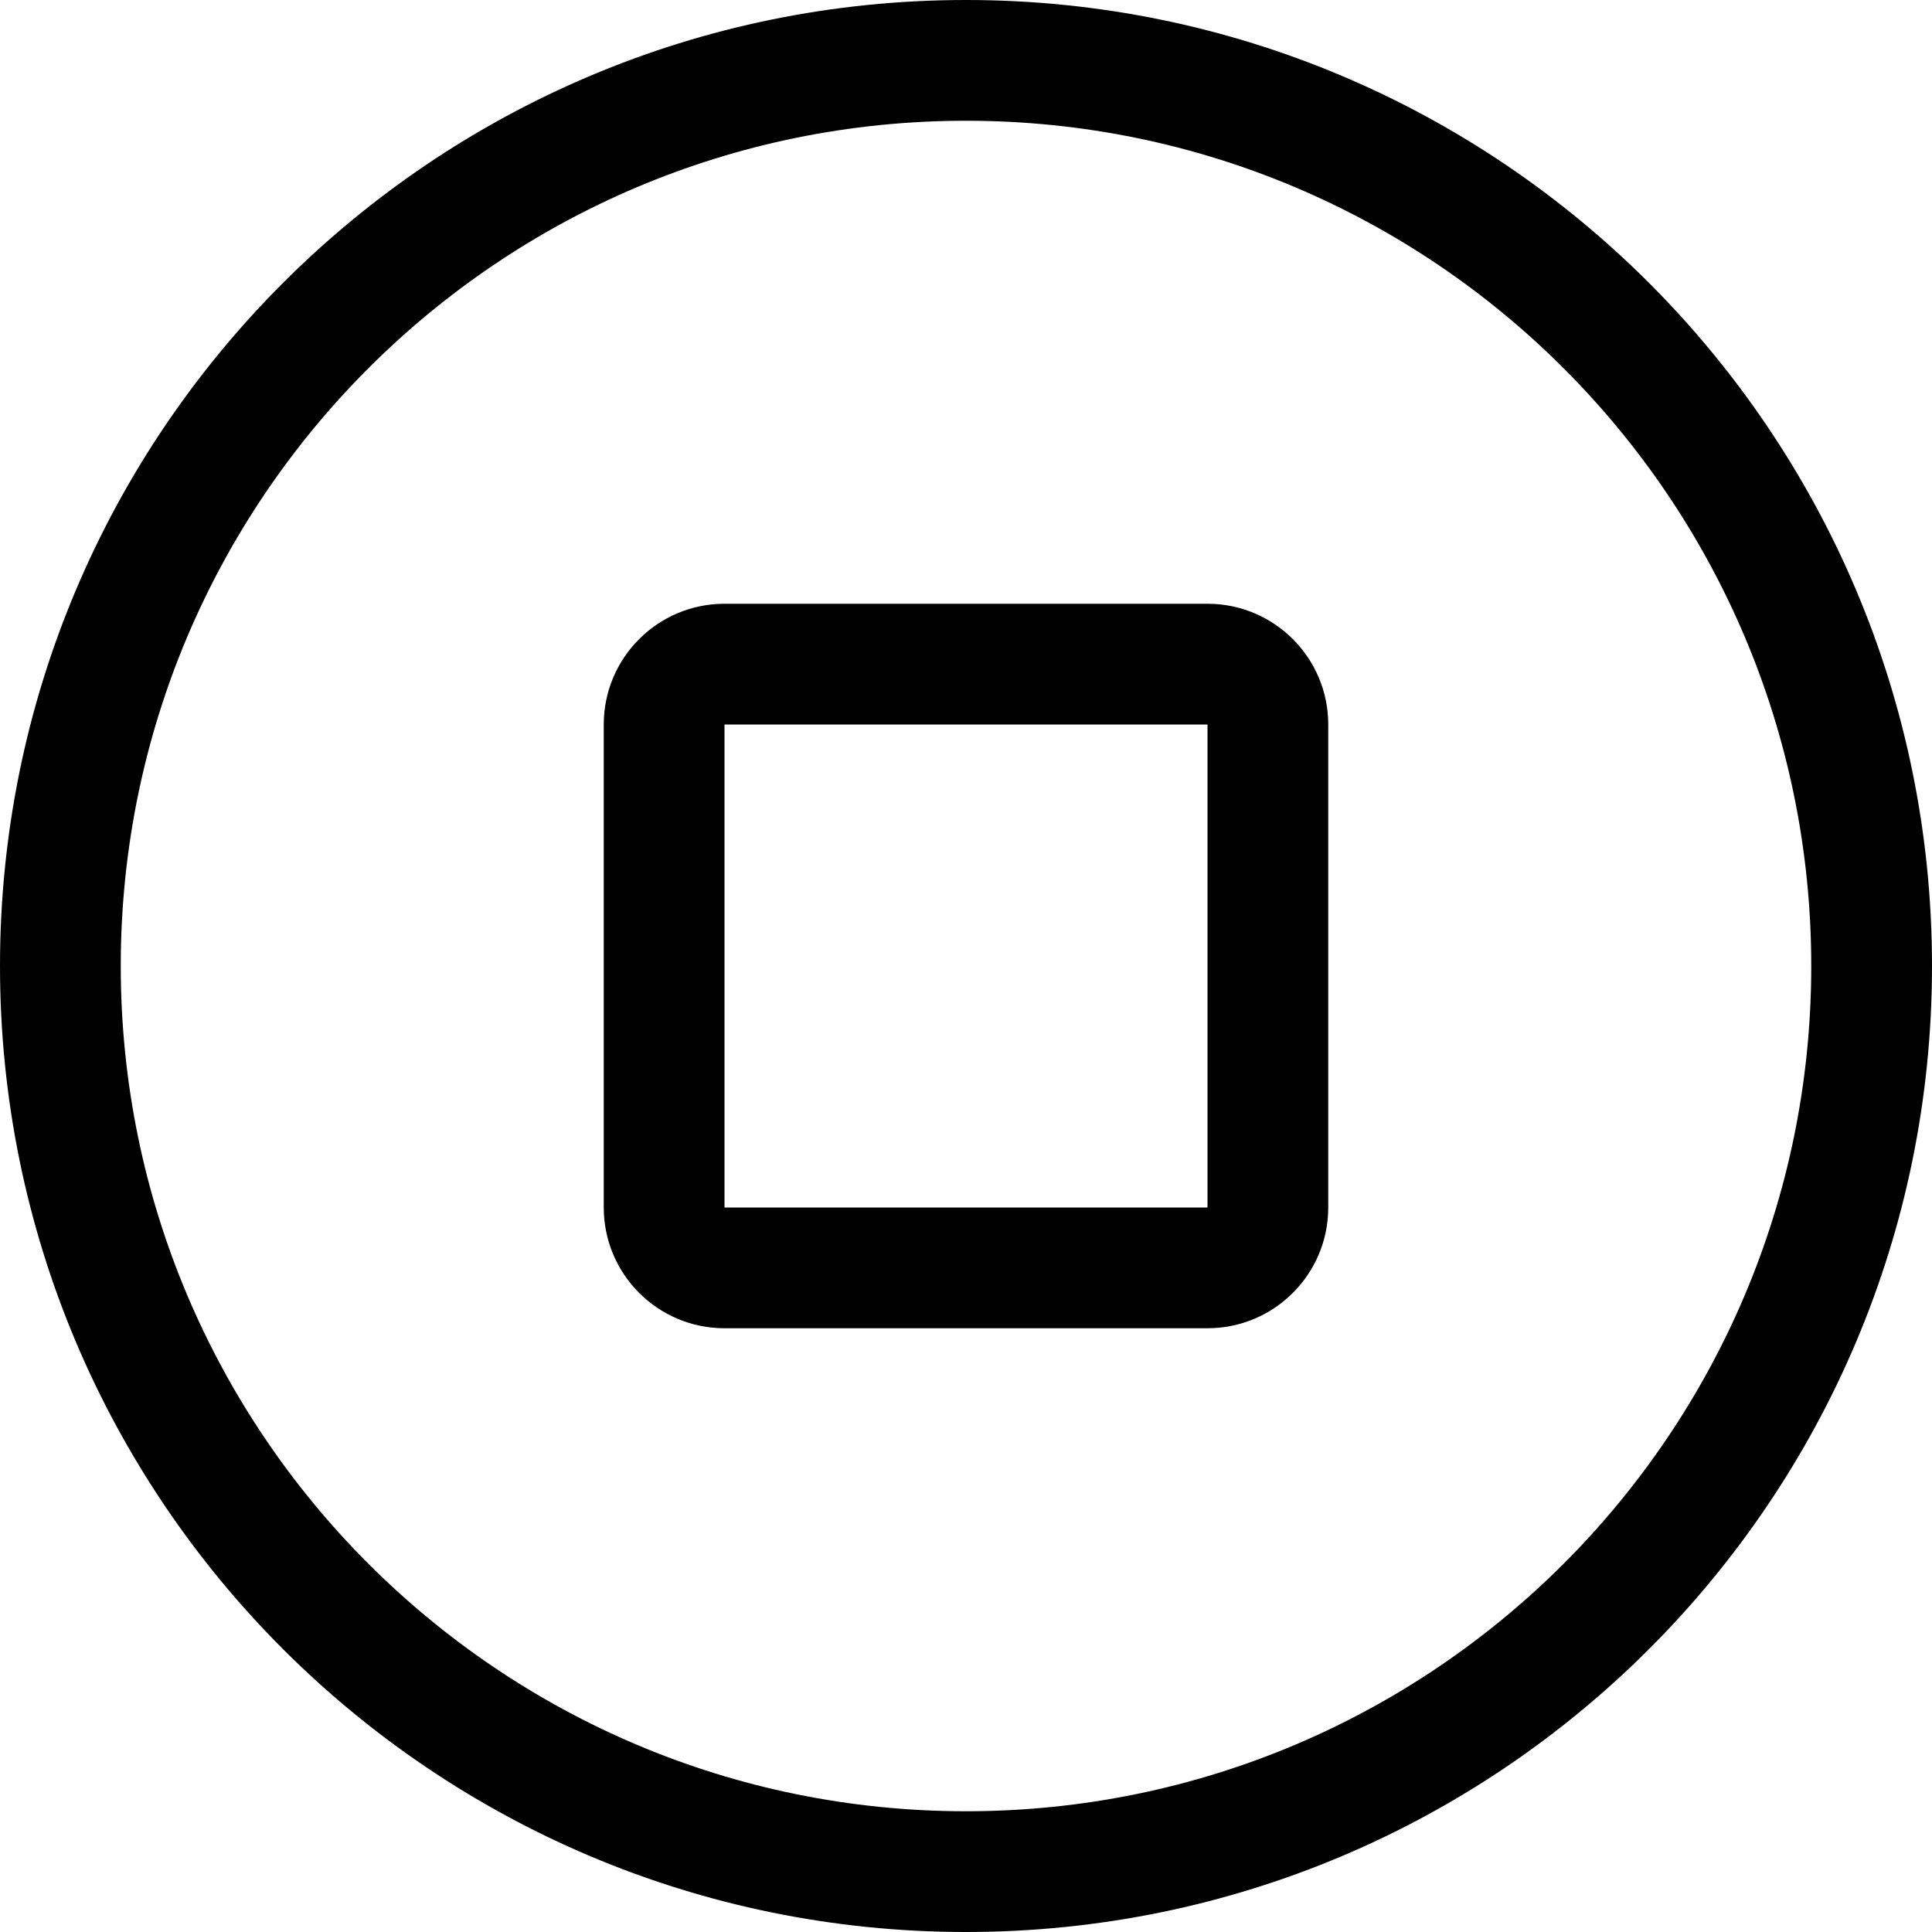
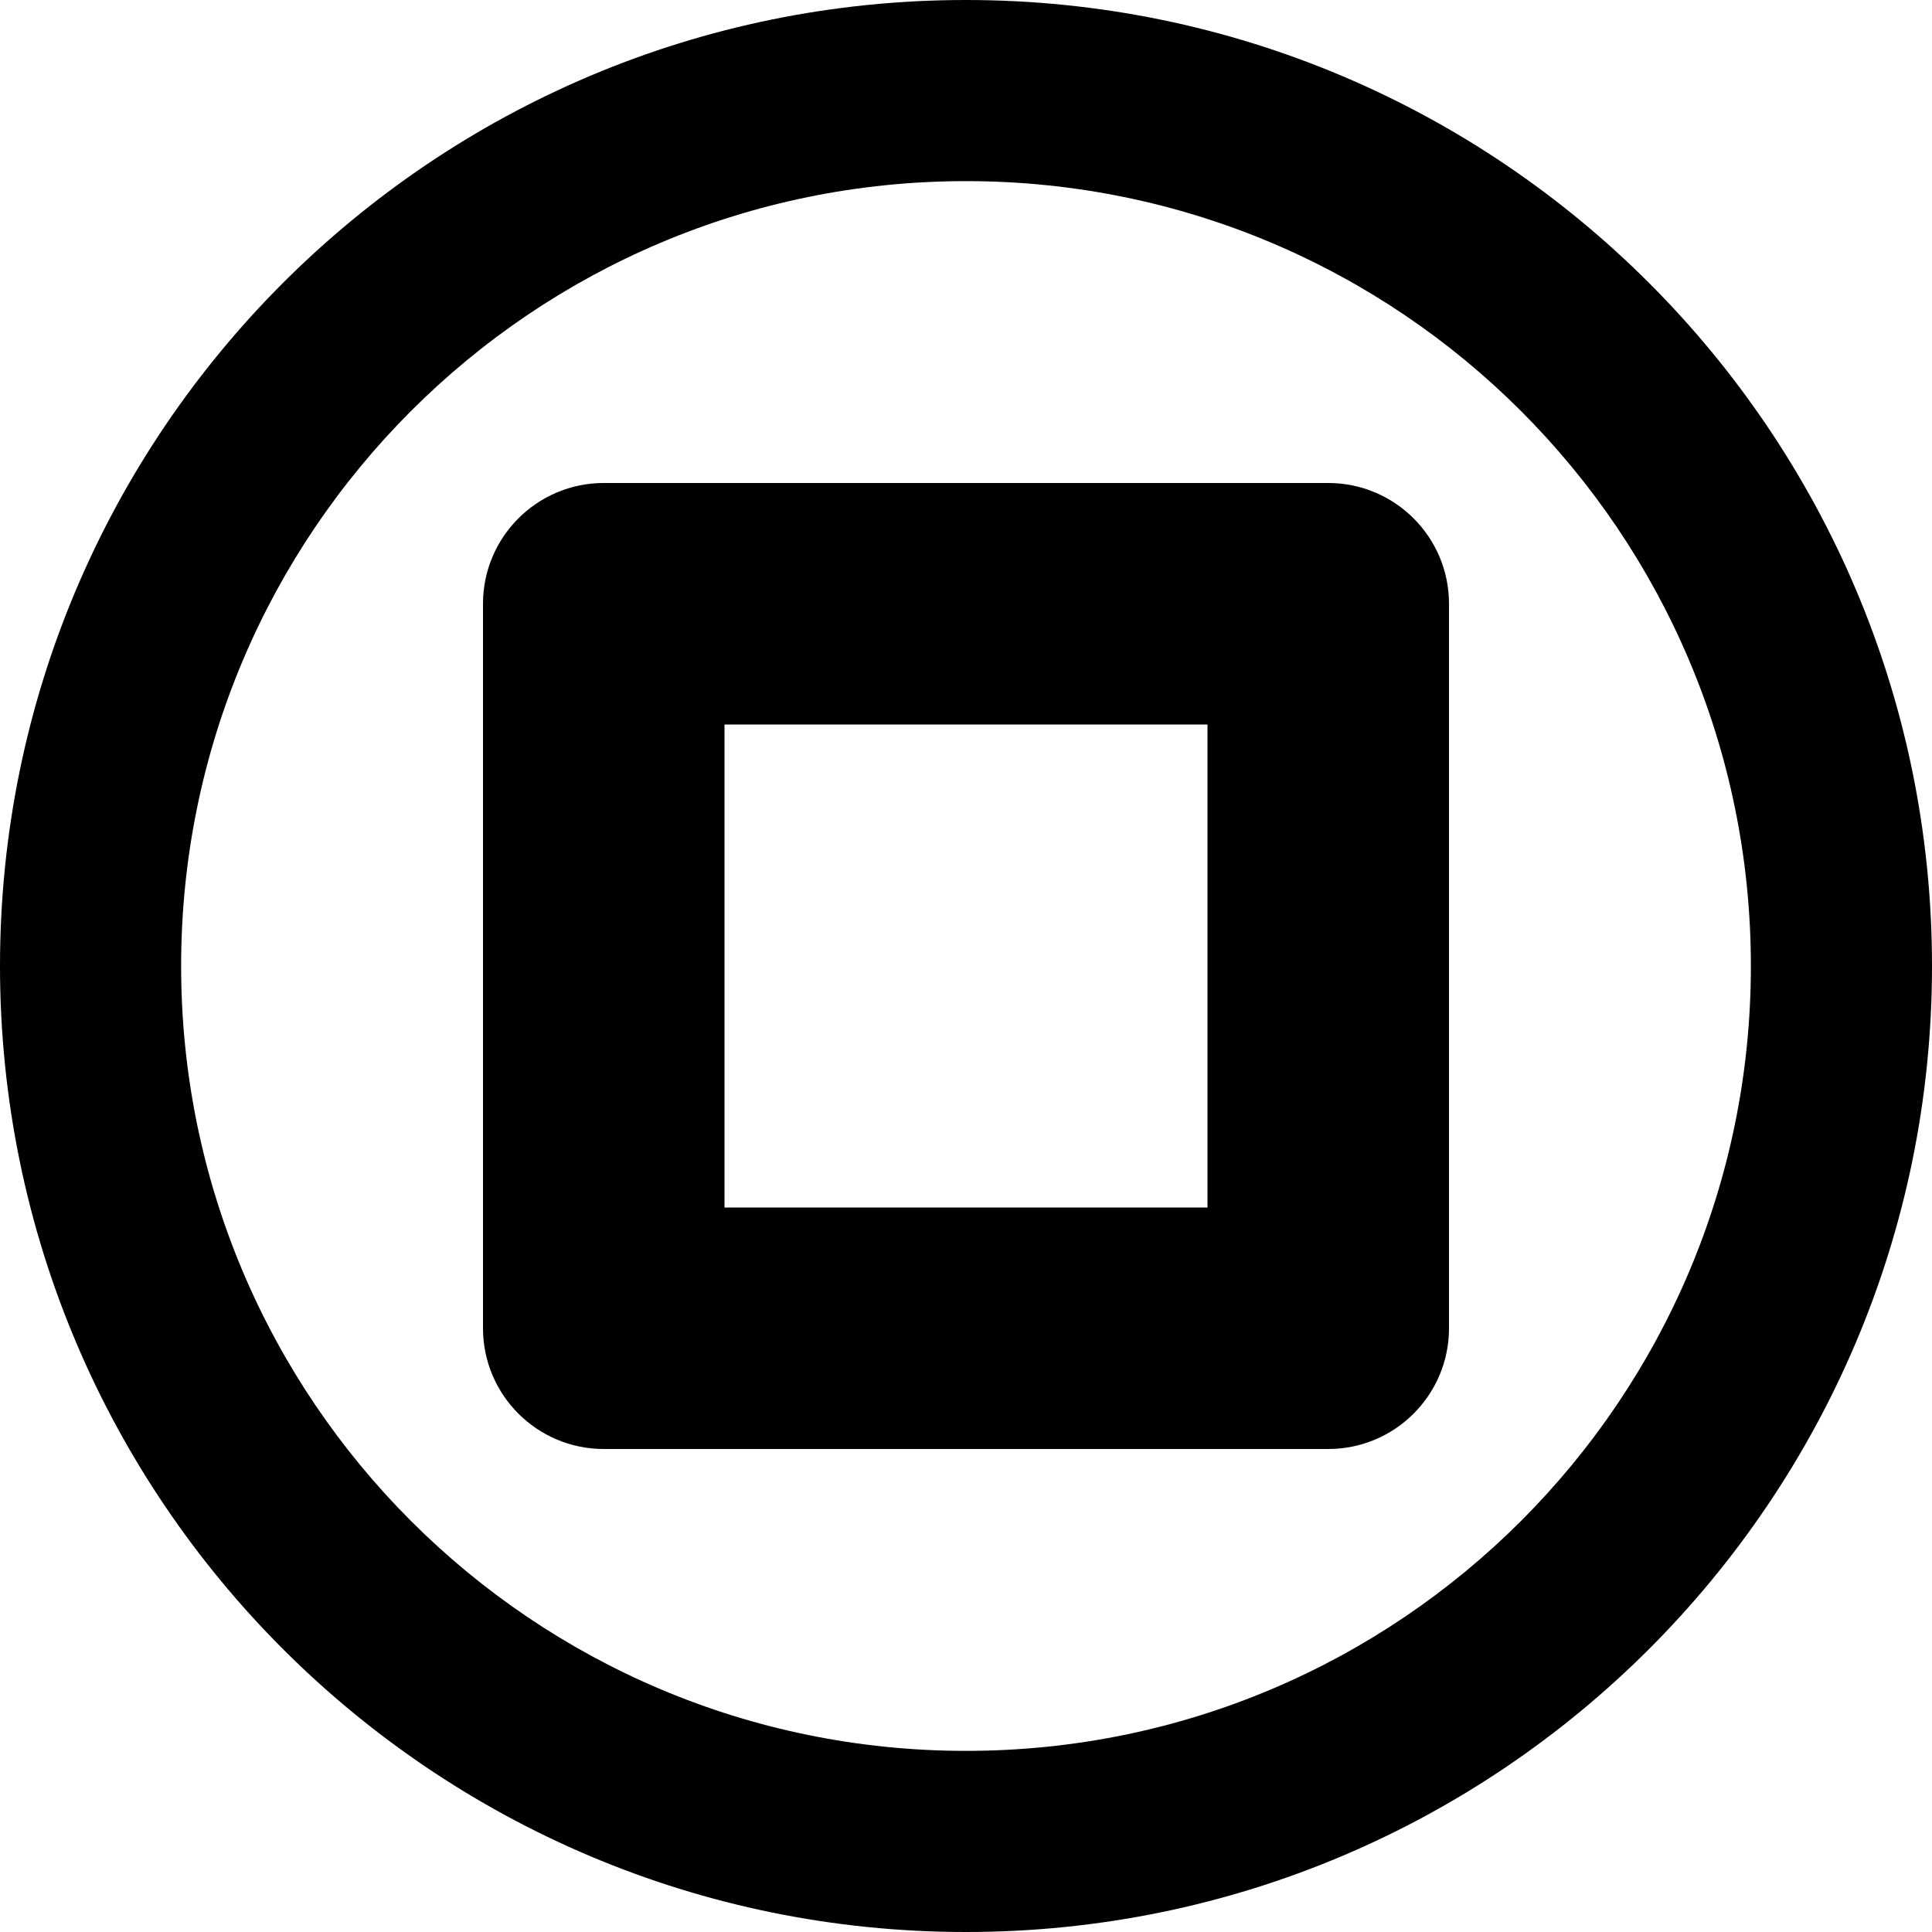
<svg xmlns="http://www.w3.org/2000/svg" width="16px" height="16px" viewBox="0 0 16 16" version="1.1">
  <defs />
  <g id="stop--outline" stroke="none" stroke-width="1" fill="none" fill-rule="evenodd">
-     <path d="M8,15 C11.866,15 15,11.866 15,8 C15,4.134 11.866,1 8,1 C4.134,1 1,4.134 1,8 C1,11.866 4.134,15 8,15 Z M8,16 C3.582,16 0,12.418 0,8 C0,3.582 3.582,0 8,0 C12.418,0 16,3.582 16,8 C16,12.418 12.418,16 8,16 Z" id="Oval-16" fill="#000000" fill-rule="nonzero" />
-     <path d="M6,6 L6,10 L10,10 L10,6 L6,6 Z M6,5 L10,5 C10.552,5 11,5.448 11,6 L11,10 C11,10.552 10.552,11 10,11 L6,11 C5.448,11 5,10.552 5,10 L5,6 C5,5.448 5.448,5 6,5 Z" id="Rectangle-14" fill="#000000" fill-rule="nonzero" />
+     <path d="M8,14.5 C11.59,14.5 14.5,11.59 14.5,8 C14.5,4.41 11.59,1.5 8,1.5 C4.41,1.5 1.5,4.41 1.5,8 C1.5,11.59 4.41,14.5 8,14.5 Z M8,16 C3.582,16 0,12.418 0,8 C0,3.582 3.582,0 8,0 C12.418,0 16,3.582 16,8 C16,12.418 12.418,16 8,16 Z" id="Oval-16" fill="#000000" fill-rule="nonzero" />
+     <path d="M6,6 L6,10 L10,10 L10,6 L6,6 Z M5,4 L11,4 C11.552,4 12,4.448 12,5 L12,11 C12,11.552 11.552,12 11,12 L5,12 C4.448,12 4,11.552 4,11 L4,5 C4,4.448 4.448,4 5,4 Z" id="Rectangle-14" fill="#000000" fill-rule="nonzero" />
  </g>
</svg>
